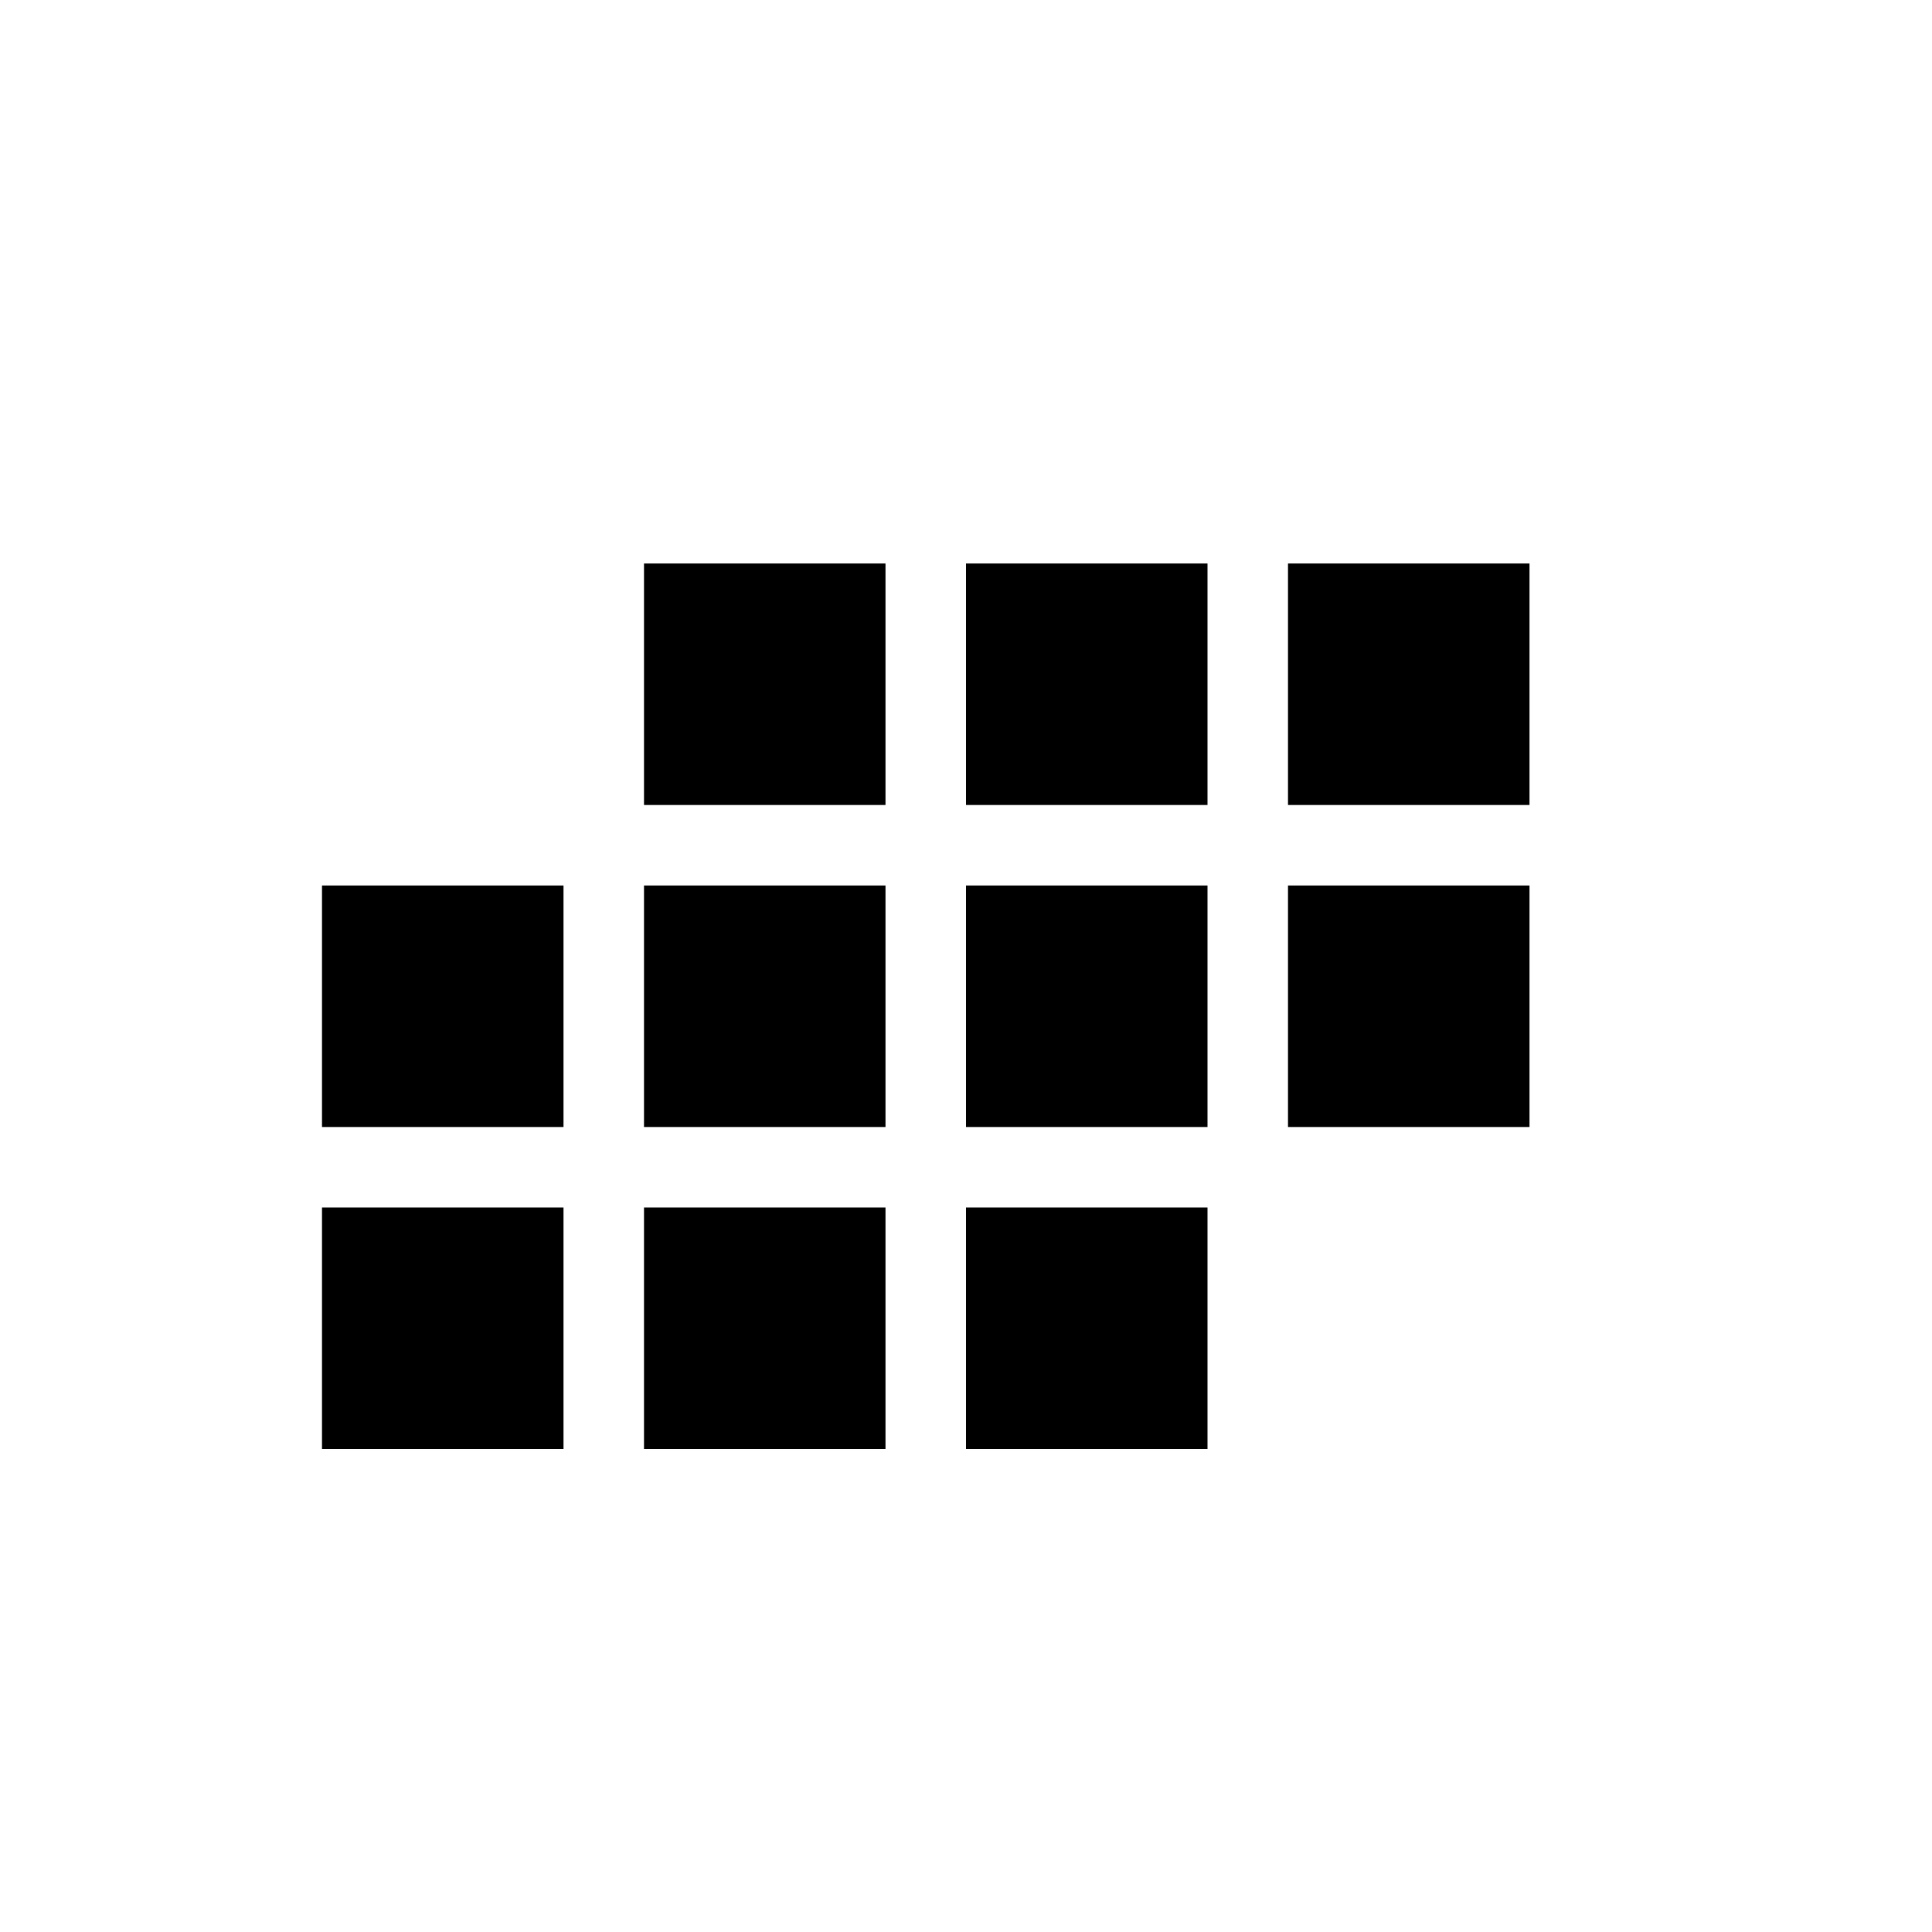
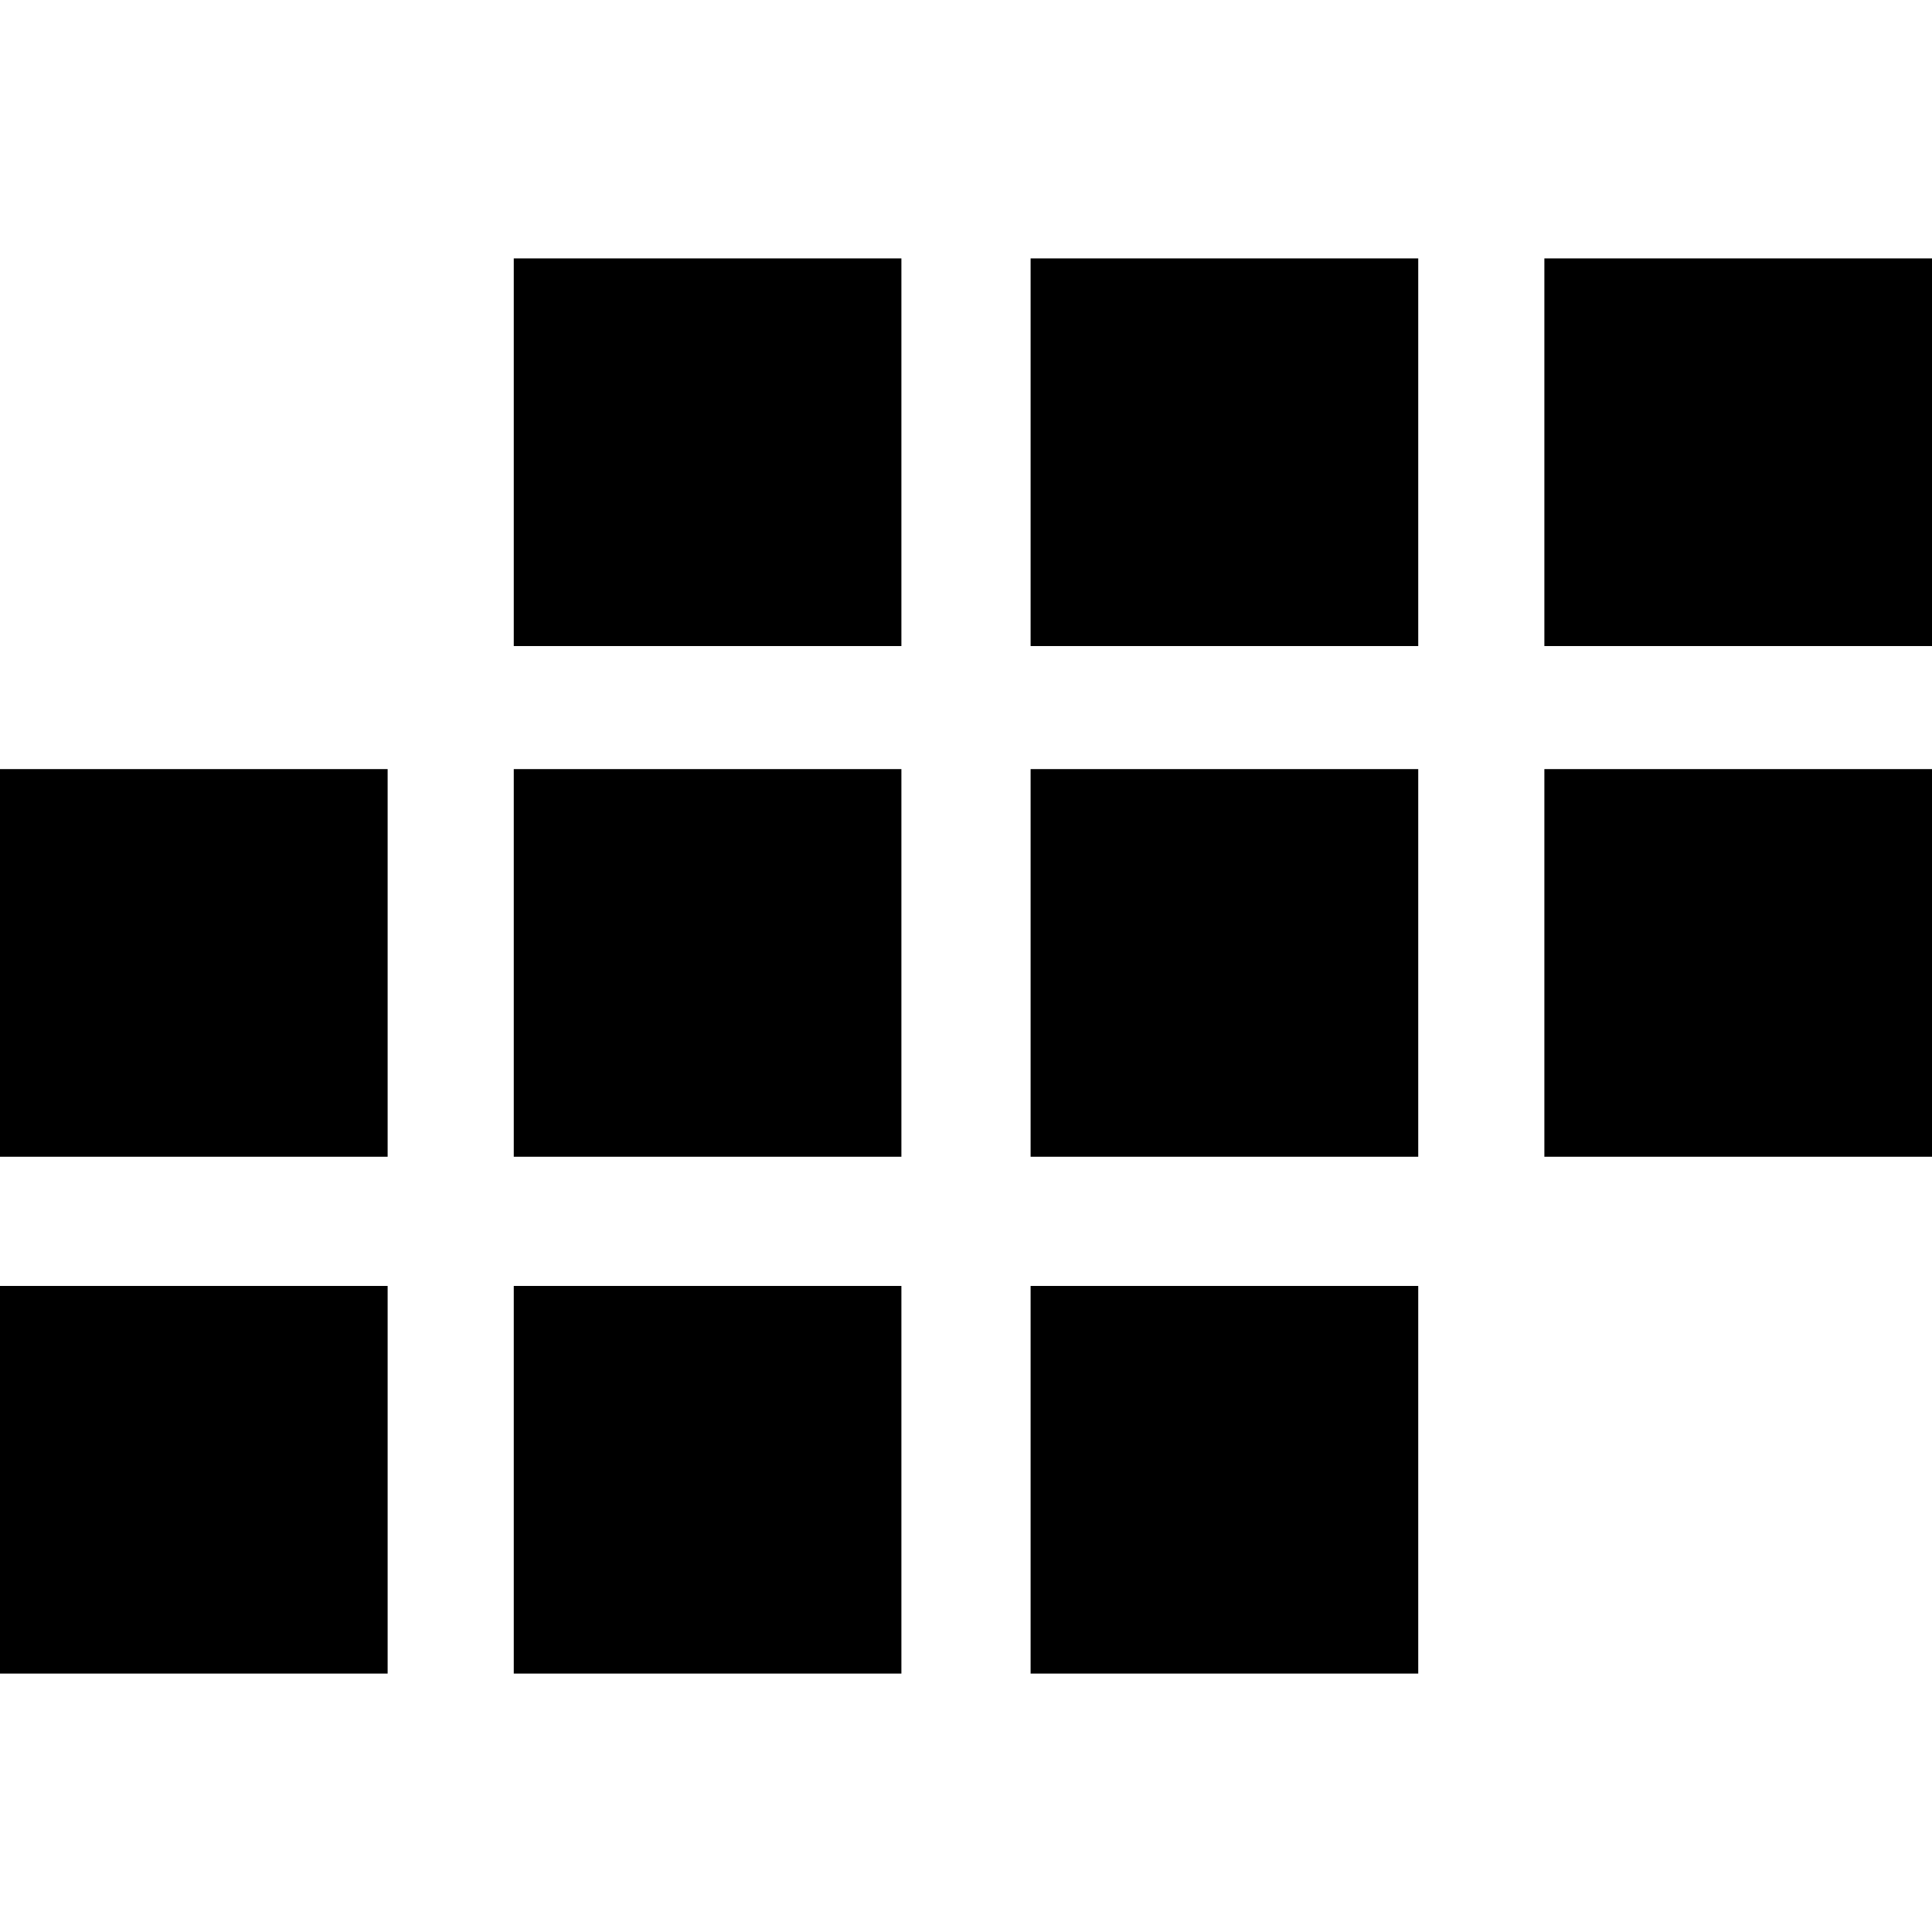
- <svg xmlns="http://www.w3.org/2000/svg" width="24" height="24" viewBox="0 0 24 24">
-   <path d="M12 7v3h3V7h-3M16 7v3h3V7h-3M4 11v3h3v-3H4M12 11v3h3v-3h-3M16 11v3h3v-3h-3M4 15v3h3v-3H4M12 15v3h3v-3h-3M8 7v3h3V7H8M8 11v3h3v-3H8M8 15v3h3v-3H8" />
+ <svg xmlns="http://www.w3.org/2000/svg" version="1.0" id="Слой_1" x="0px" y="0px" viewBox="-12.8 -7.7 62.8 62.8" enable-background="new -12.8 -7.7 62.8 62.8" xml:space="preserve">
+   <path d="M20.7,0.7v12.6h12.6V0.7L20.7,0.7 M37.4,0.7v12.6H50V0.7L37.4,0.7 M-12.8,17.3v12.6h12.6V17.3H-12.8 M20.7,17.3v12.6h12.6  V17.3H20.7 M37.4,17.3v12.6H50V17.3H37.4 M-12.8,34.1v12.6h12.6V34.1H-12.8 M20.7,34.1v12.6h12.6V34.1H20.7 M3.9,0.7v12.6h12.6V0.7  L3.9,0.7 M3.9,17.3v12.6h12.6V17.3H3.9 M3.9,34.1v12.6h12.6V34.1H3.9" />
</svg>
